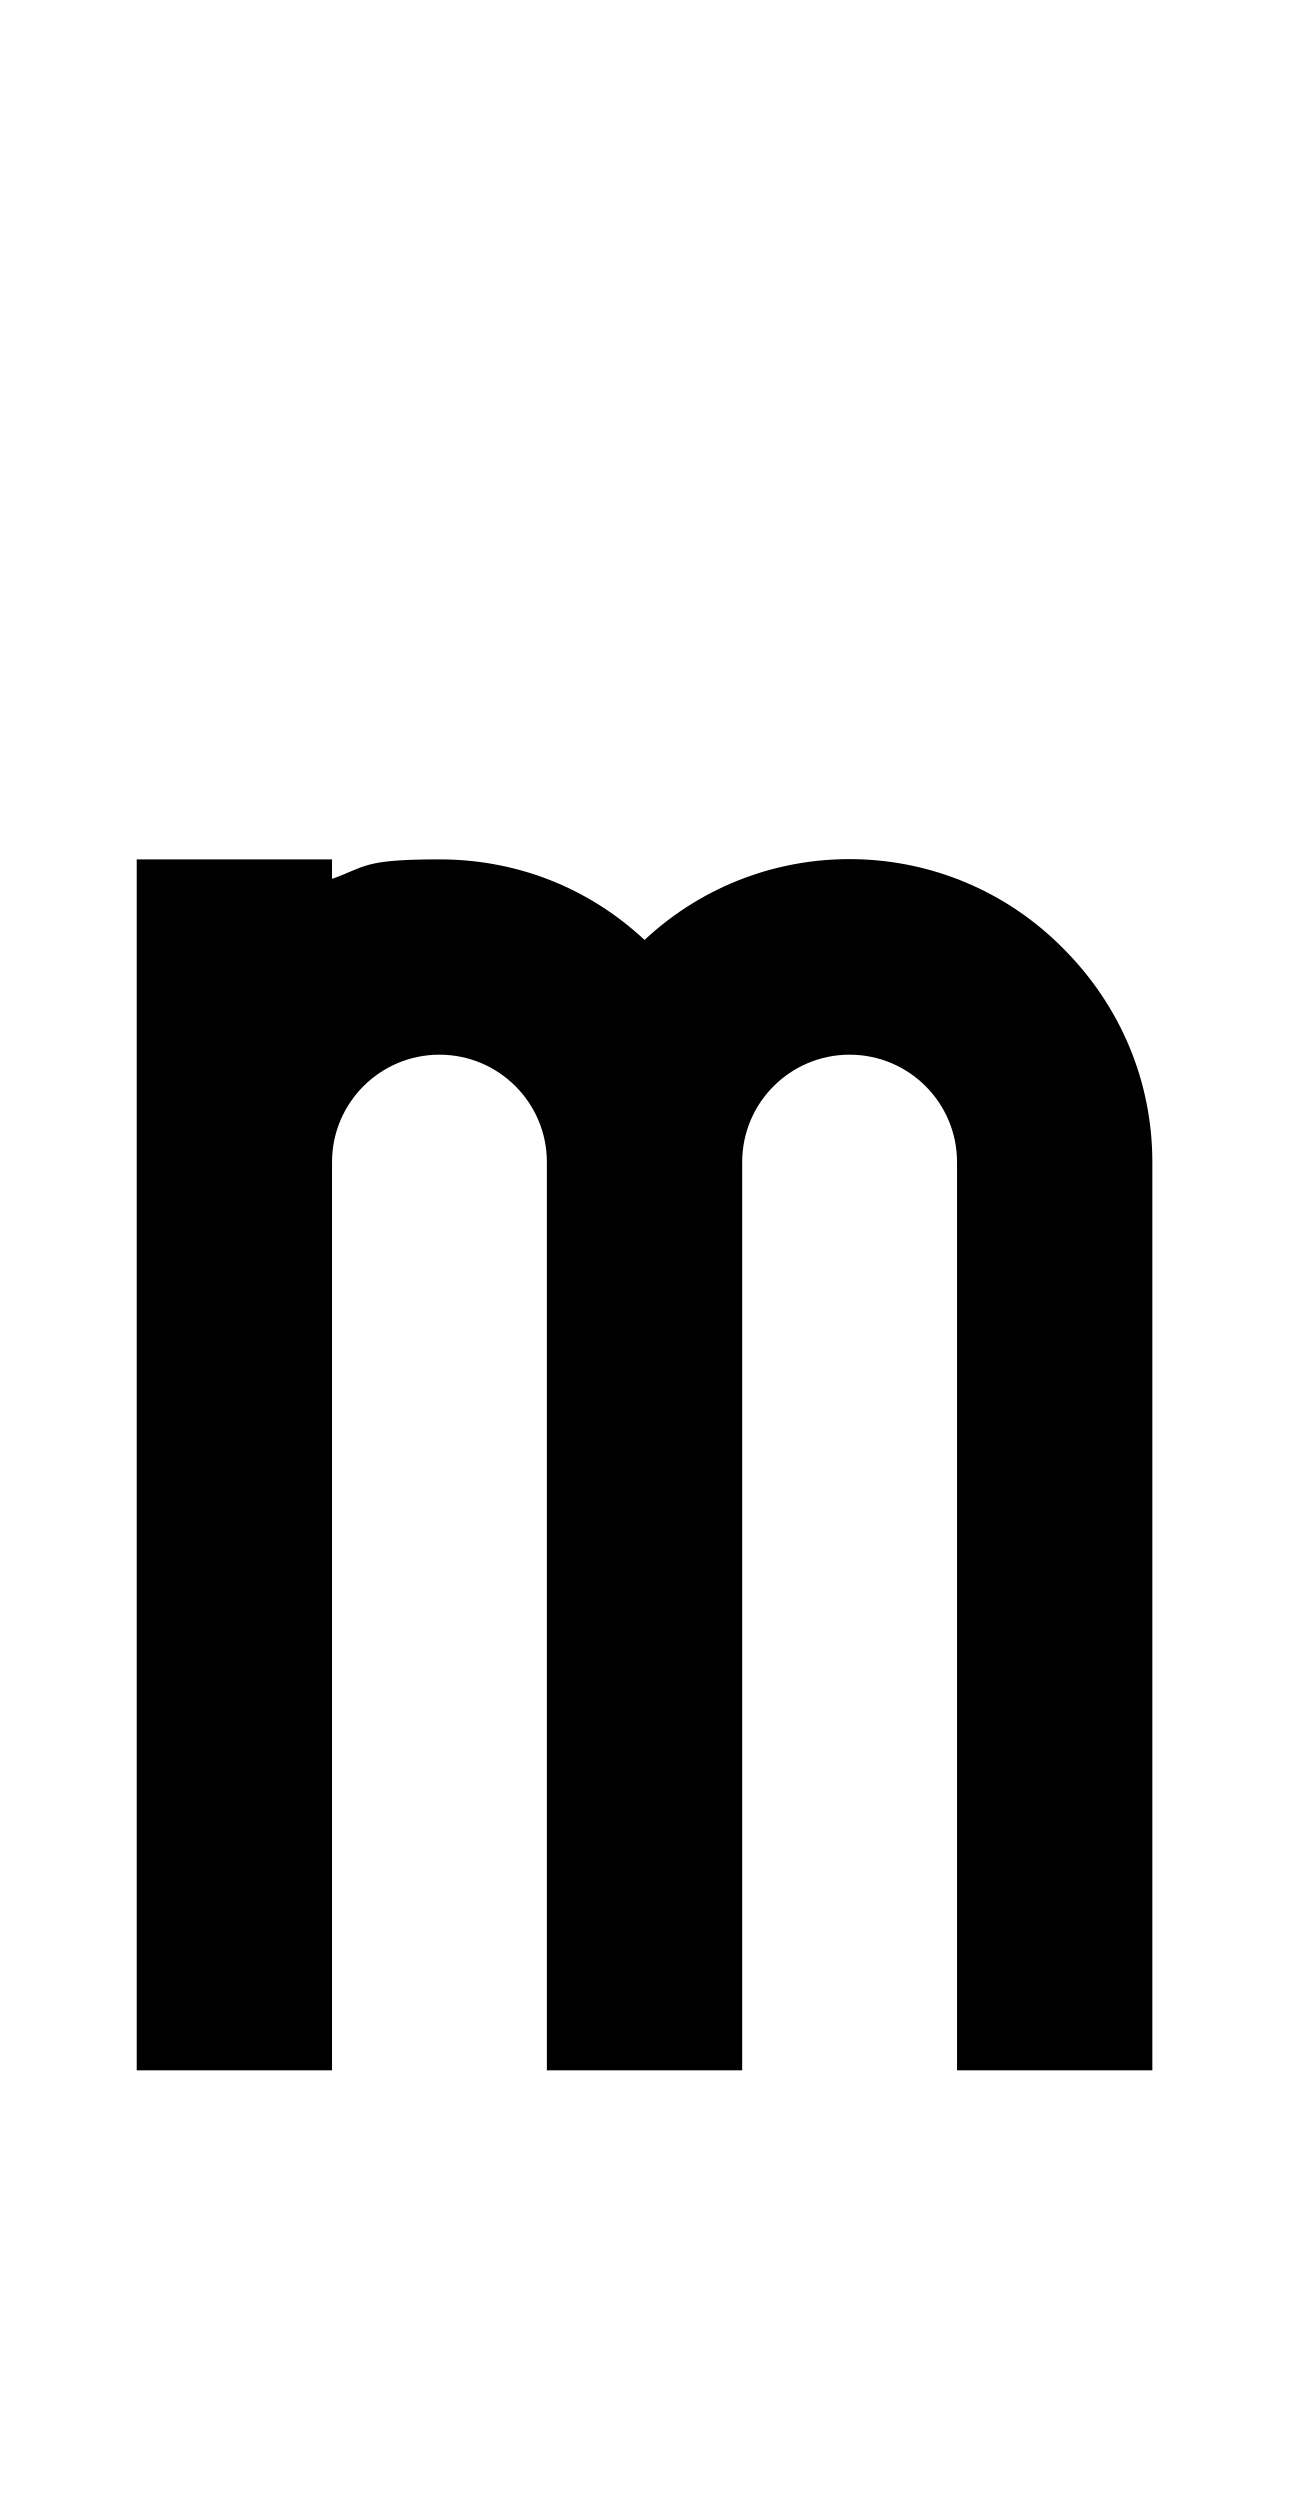
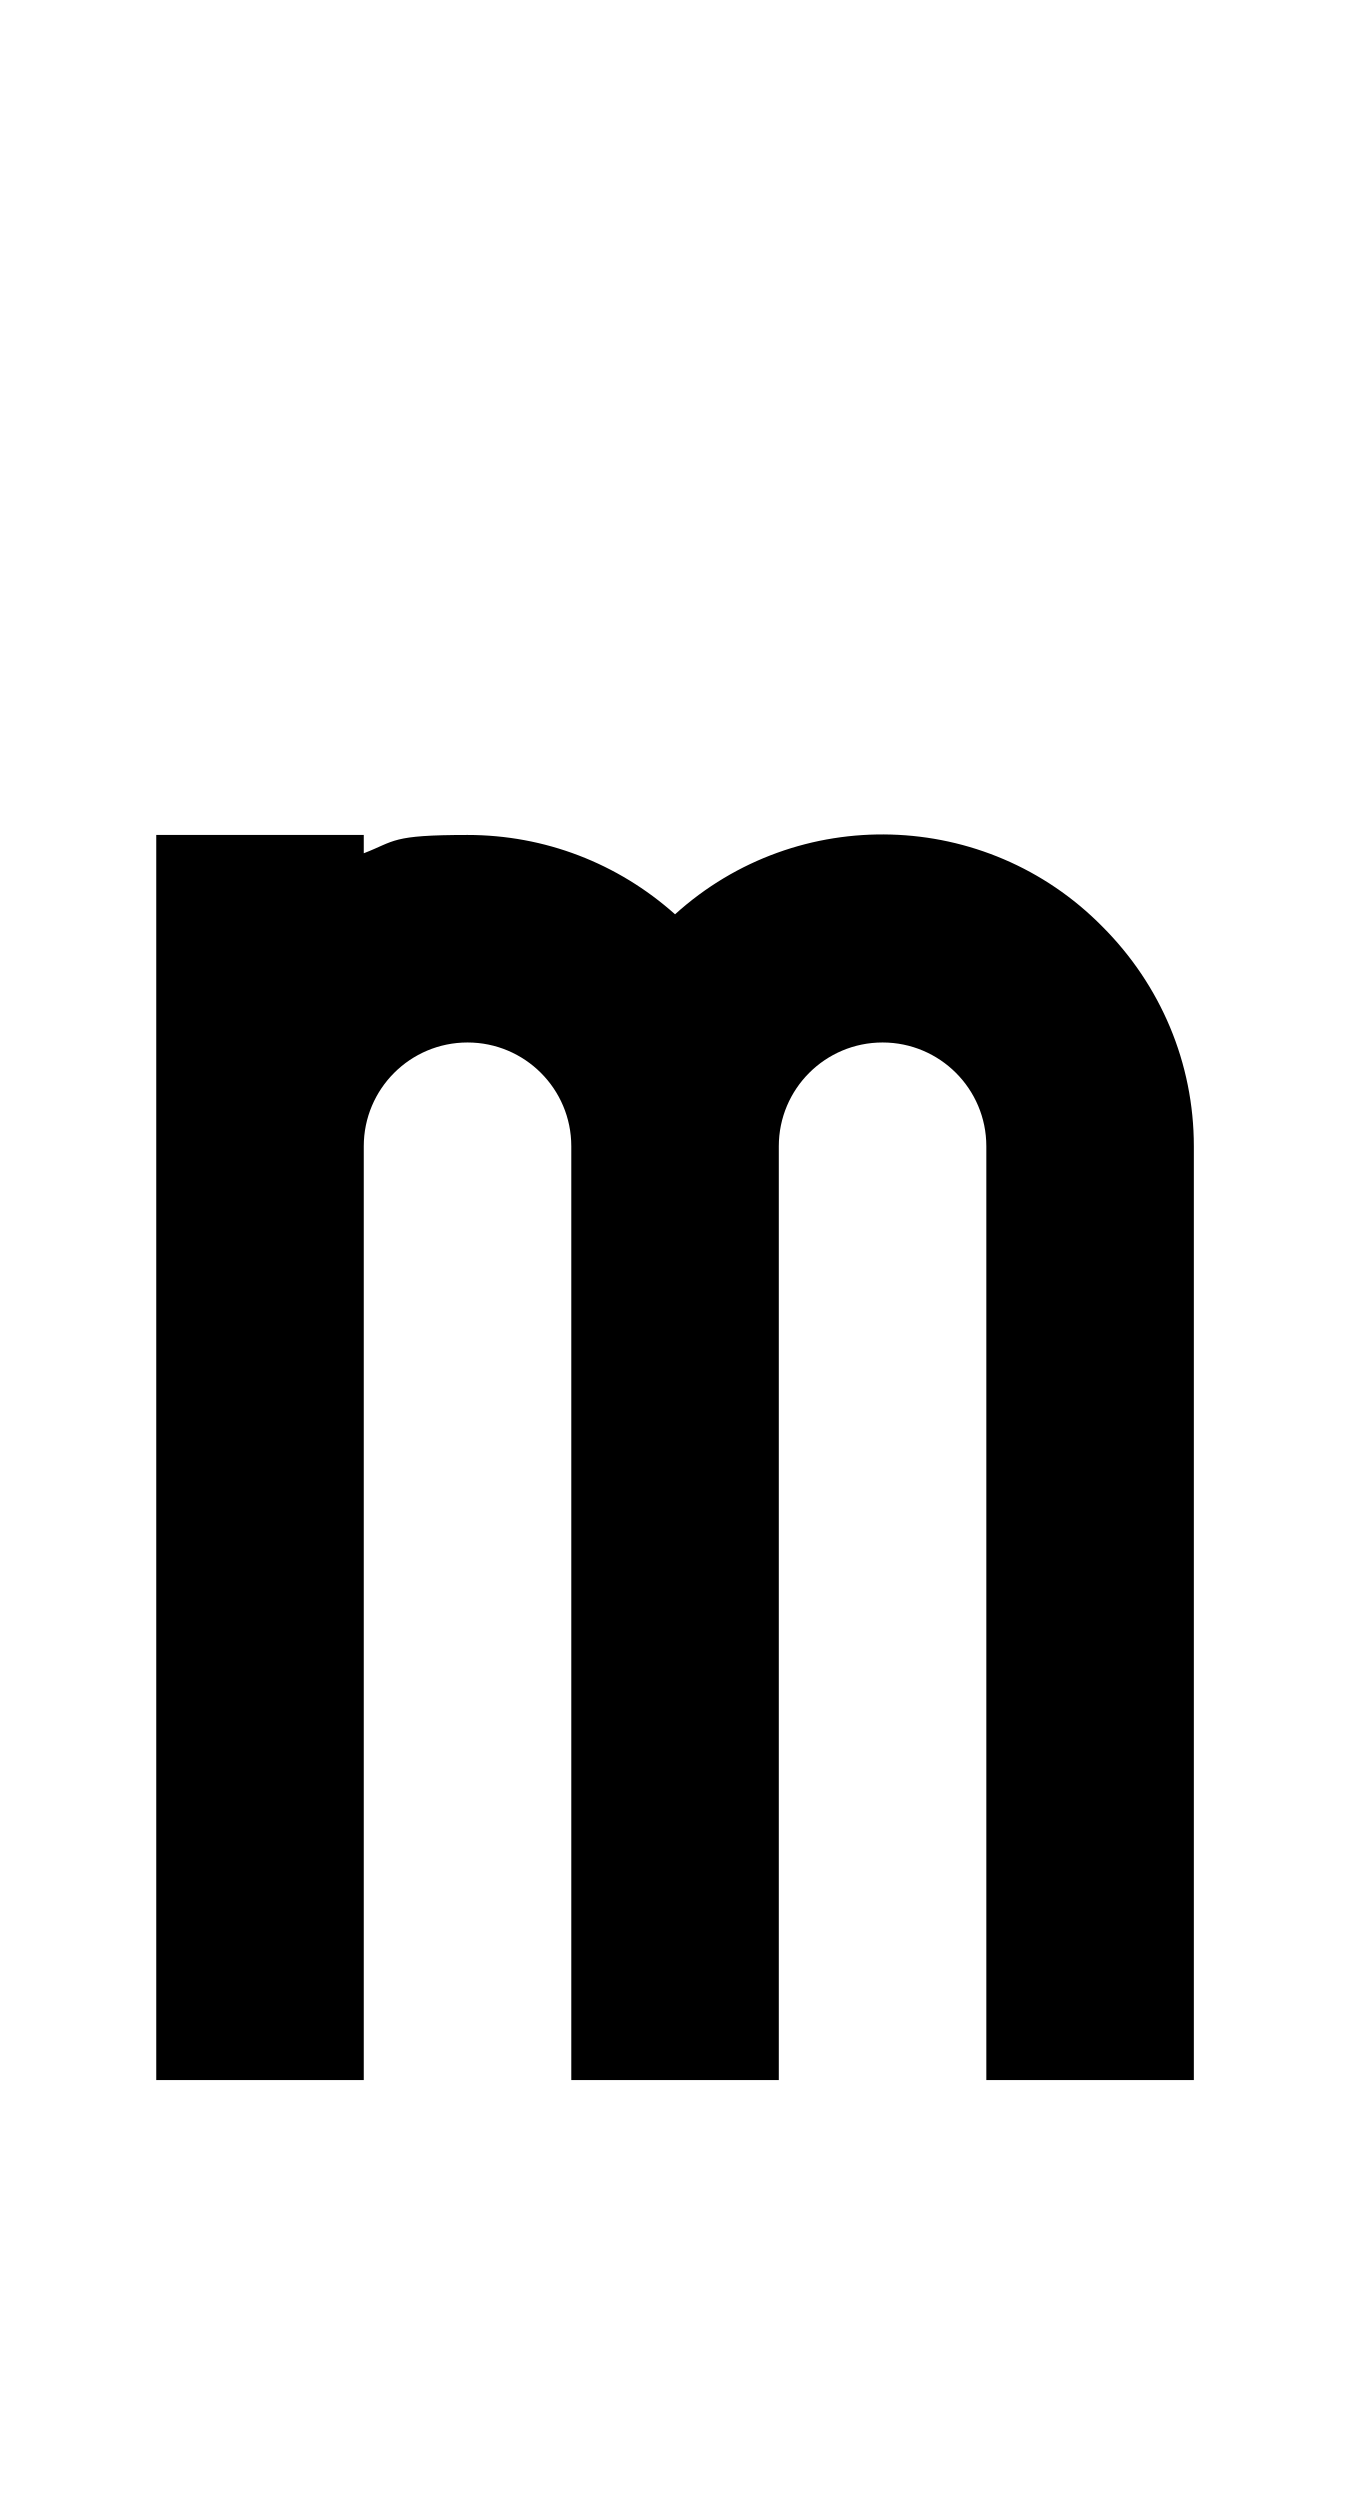
- <svg xmlns="http://www.w3.org/2000/svg" viewBox="0 0 1056 2048">
-   <path d="M871 777a246 246 0 0 0-343-7c-46-43-105-66-168-66s-60 6-88 16v-16H112v992h160V952a88 88 0 0 1 176 0v744h160V952a88 88 0 0 1 176 0v744h160V952c0-66-26-128-73-175Z" />
+ <svg xmlns="http://www.w3.org/2000/svg" viewBox="0 0 1105 2048">
+   <path d="M903 759a253 253 0 0 0-350-10c-47-42-107-65-170-65s-59 5-85 15v-15H128v1020h170V939a85 85 0 0 1 170 0v765h170V939a85 85 0 0 1 170 0v765h170V939c0-68-27-132-75-180Z" />
</svg>
